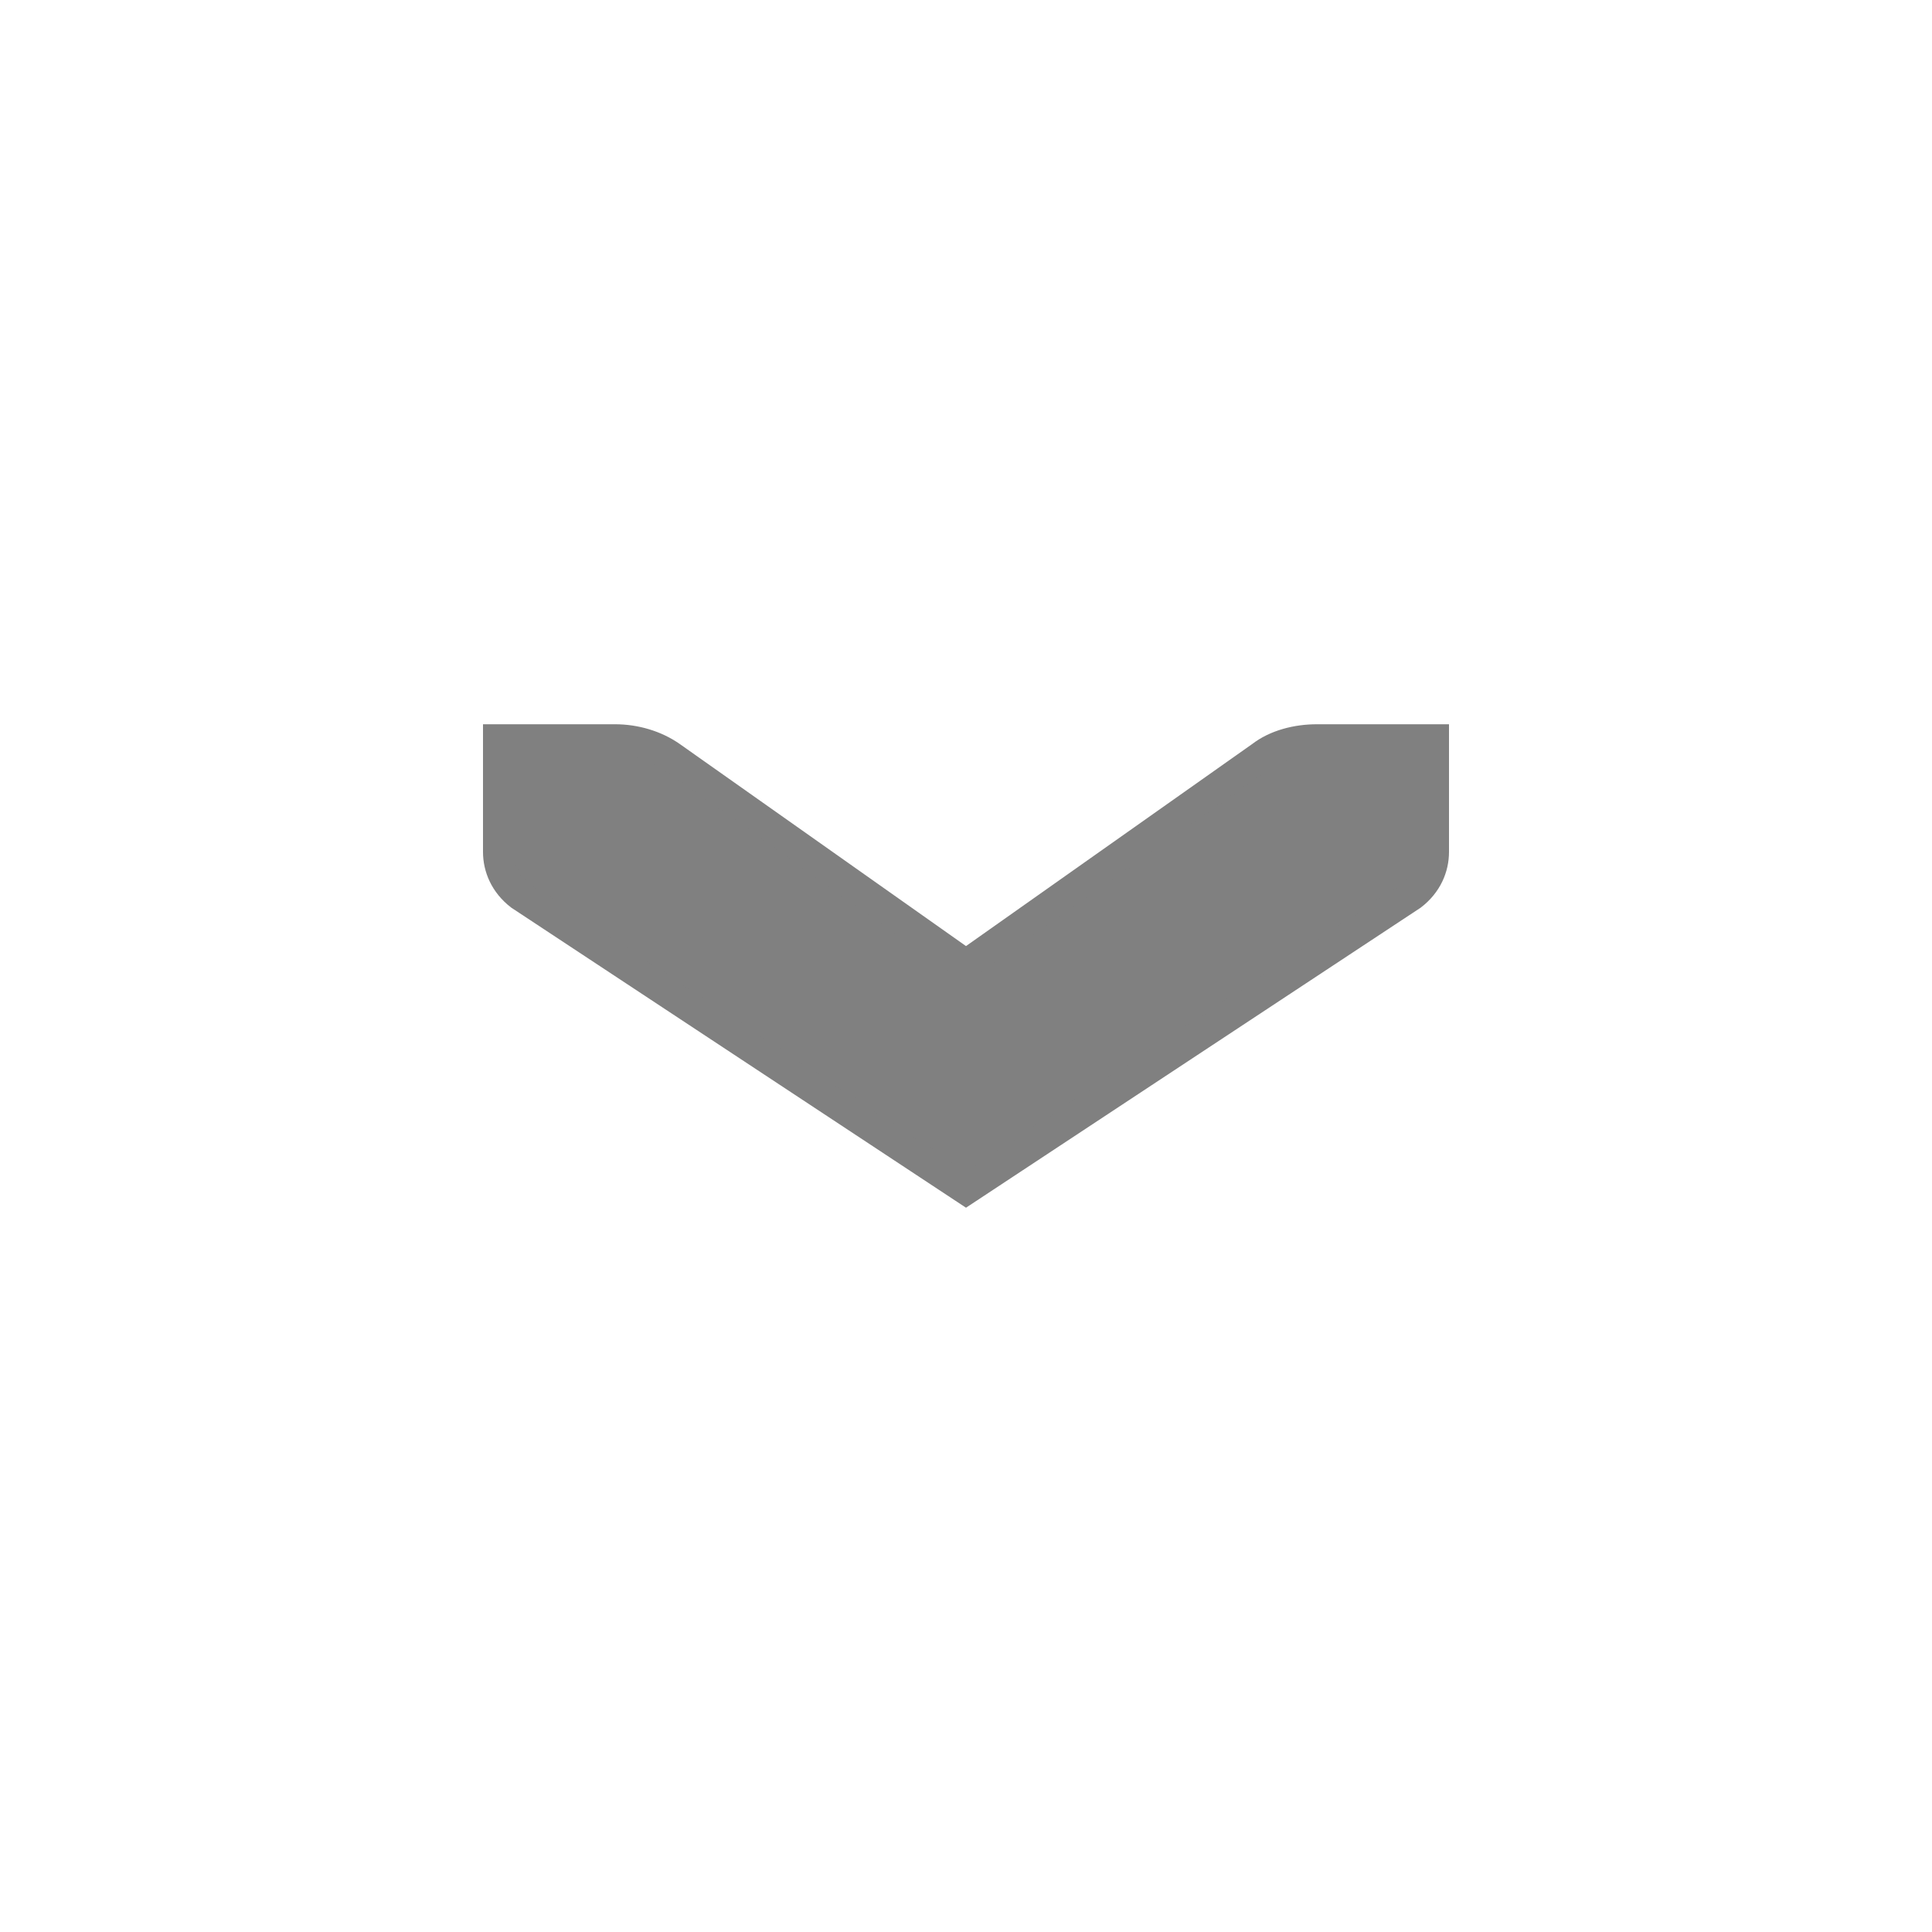
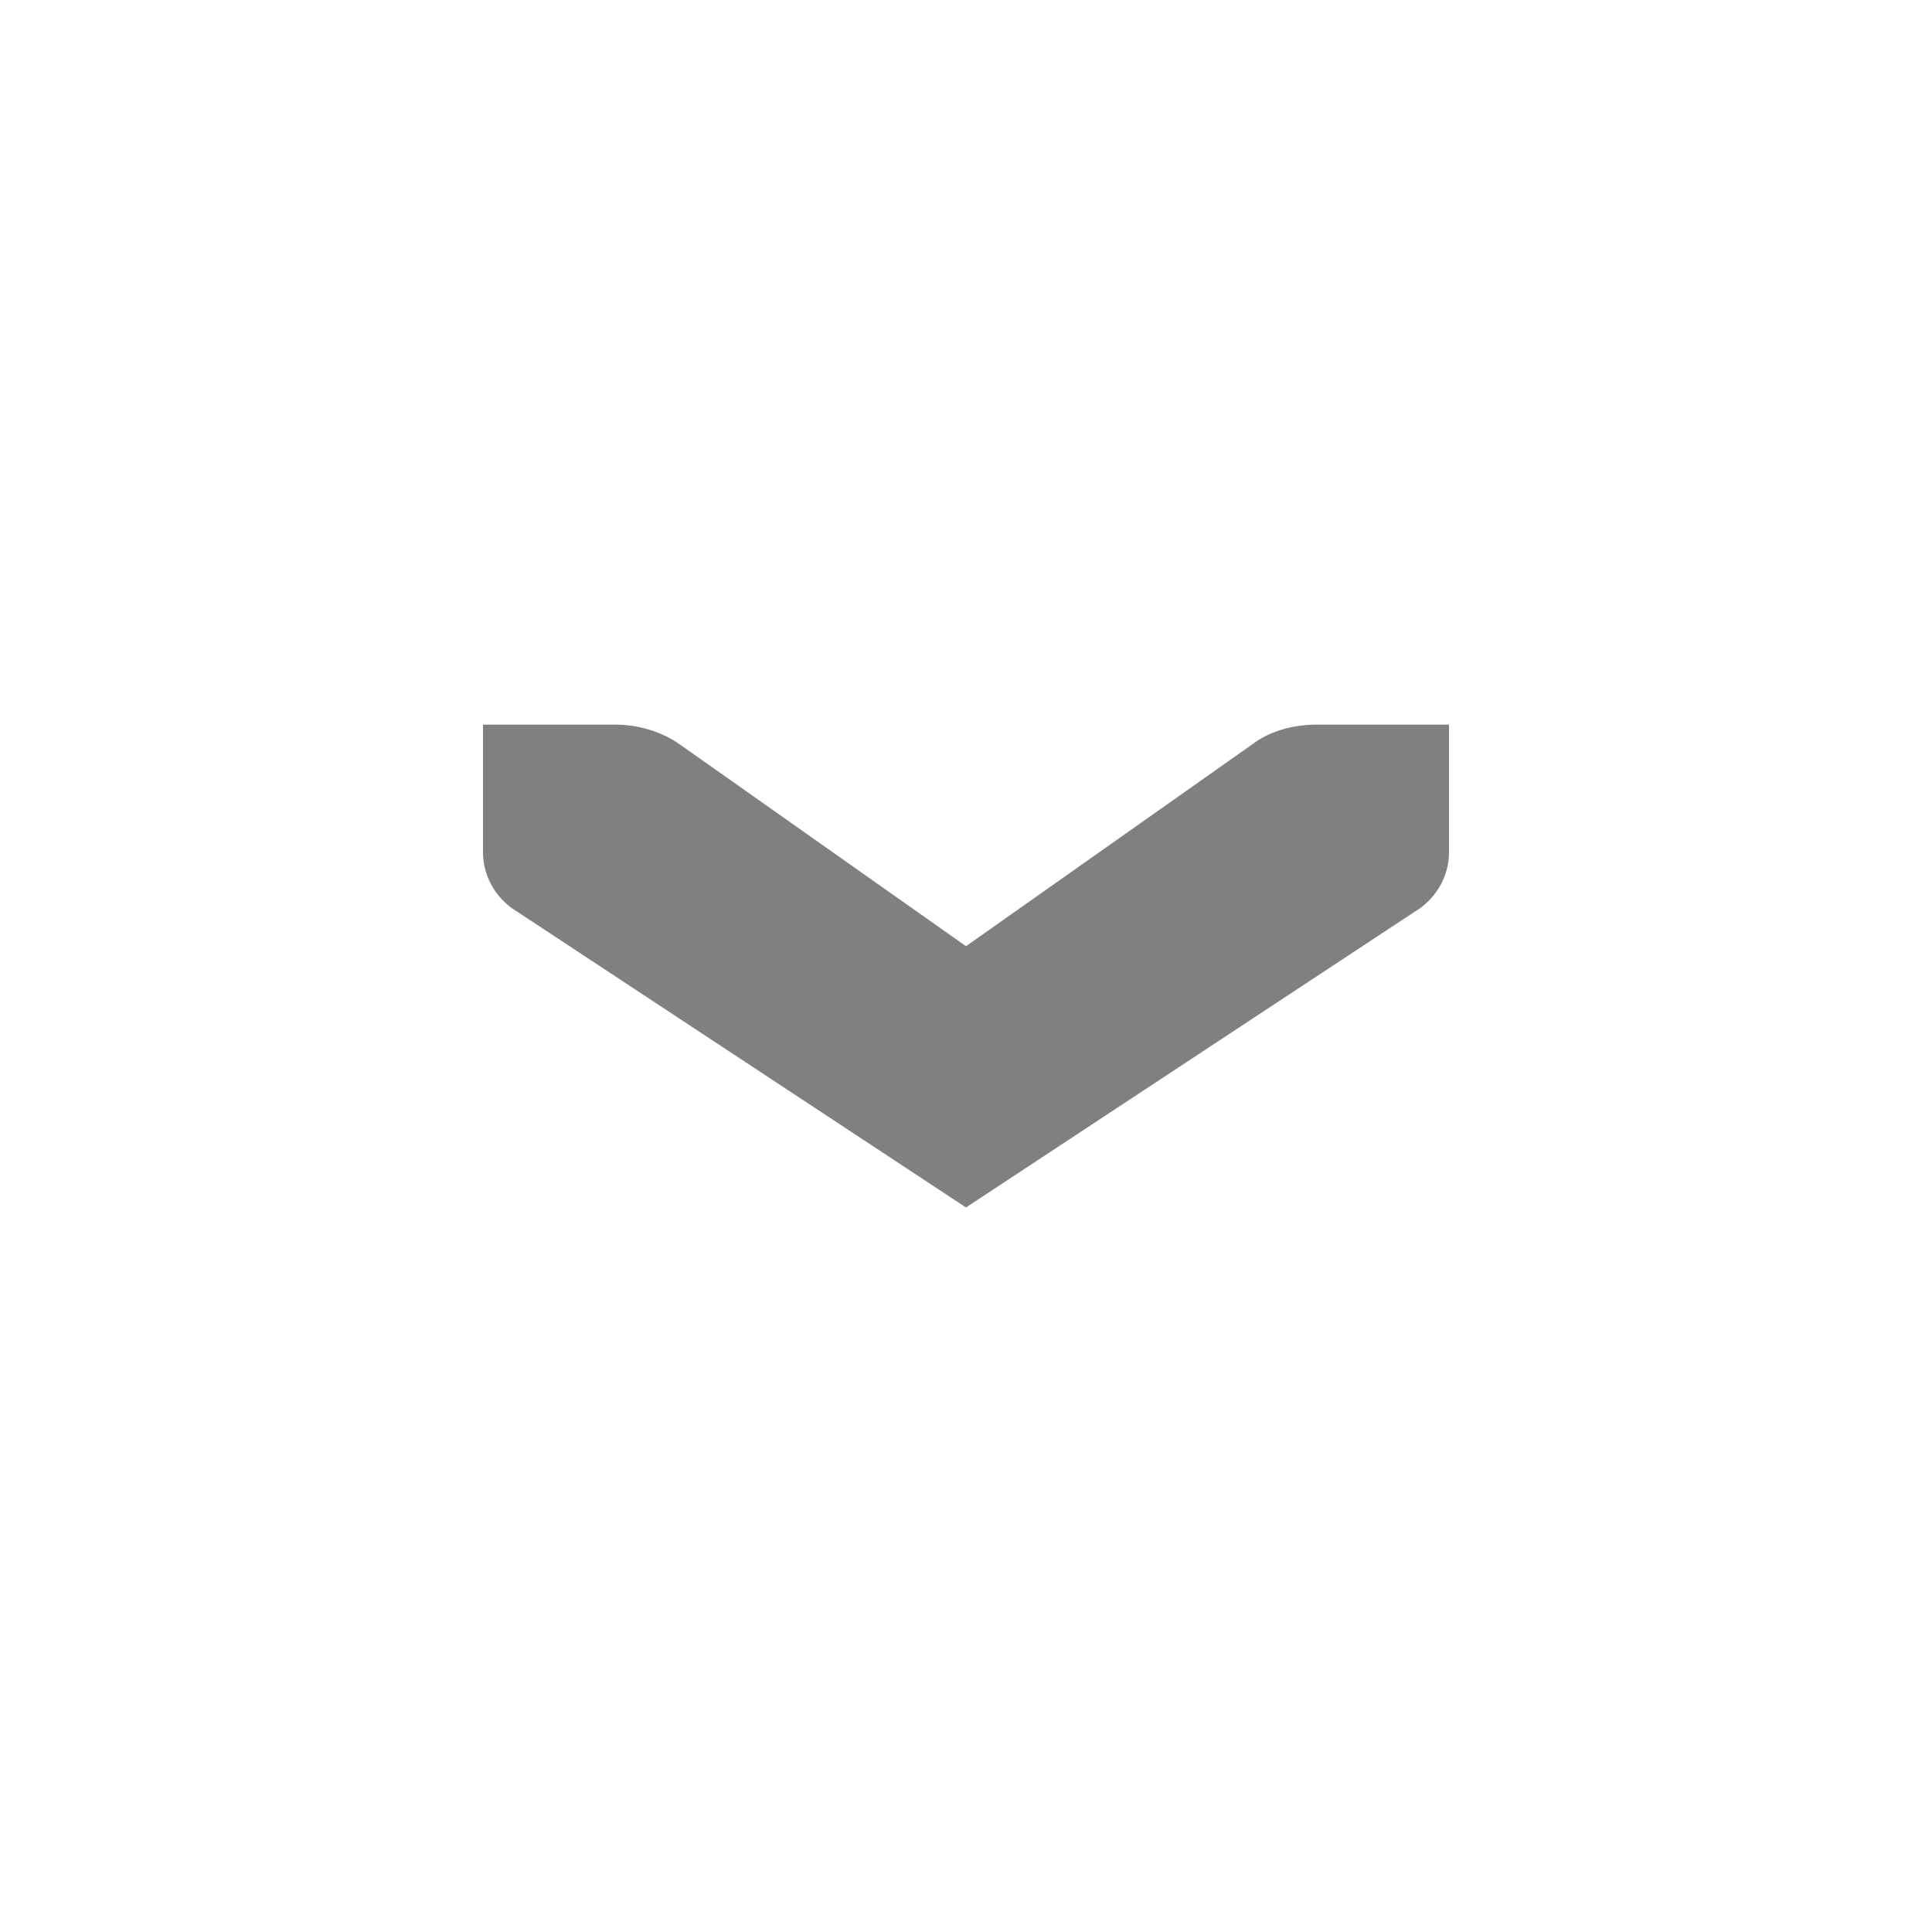
- <svg xmlns="http://www.w3.org/2000/svg" enable-background="new 0 0 32 32" height="16" id="Layer_1" version="1.1" viewBox="0 0 16 16" width="16" xml:space="preserve">
-   <defs id="defs24" />
-   <g transform="translate(-1426,-247)" style="display:inline;opacity:1" id="g4490-2-96">
-     <g id="g4092-0-6-83" style="display:inline" transform="translate(58,0)" />
-   </g>
-   <g id="g4137">
-     <rect y="2.6171874e-06" x="0" height="16" width="16" id="rect17883-29" style="display:inline;opacity:1;fill:none;fill-opacity:1;stroke:none;stroke-width:1;stroke-linecap:butt;stroke-linejoin:miter;stroke-miterlimit:4;stroke-dasharray:none;stroke-dashoffset:0;stroke-opacity:0" />
-     <path style="display:inline;fill:#808080;fill-opacity:1;stroke:#808080;stroke-width:0.25;stroke-miterlimit:4;stroke-dasharray:none;stroke-opacity:1" id="rect6014-1-6-3-5-9" d="M 8,9.852 11.693,7.415 C 11.82,7.317 11.875,7.184 11.875,7.055 l 0,-0.932 -0.969,0 c -0.165,0 -0.338,0.043 -0.464,0.141 L 8,7.988 5.558,6.264 C 5.427,6.172 5.259,6.123 5.094,6.123 l -0.969,0 0,0.932 c 0,0.128 0.055,0.262 0.182,0.36 z" />
-   </g>
+ <svg xmlns="http://www.w3.org/2000/svg" width="16" height="16" version="1.1" viewBox="0 0 16 16" xml:space="preserve">
+   <path d="m8 9.85 3.693-2.434c0.127-0.098 0.182-0.231 0.182-0.359v-0.931h-0.969c-0.165 0-0.338 0.043-0.464 0.141l-2.442 1.722-2.442-1.722c-0.131-0.092-0.299-0.141-0.464-0.141h-0.969v0.931c0 0.128 0.055 0.261 0.182 0.359z" fill="#808080" stroke="#808080" stroke-width=".25" />
</svg>
